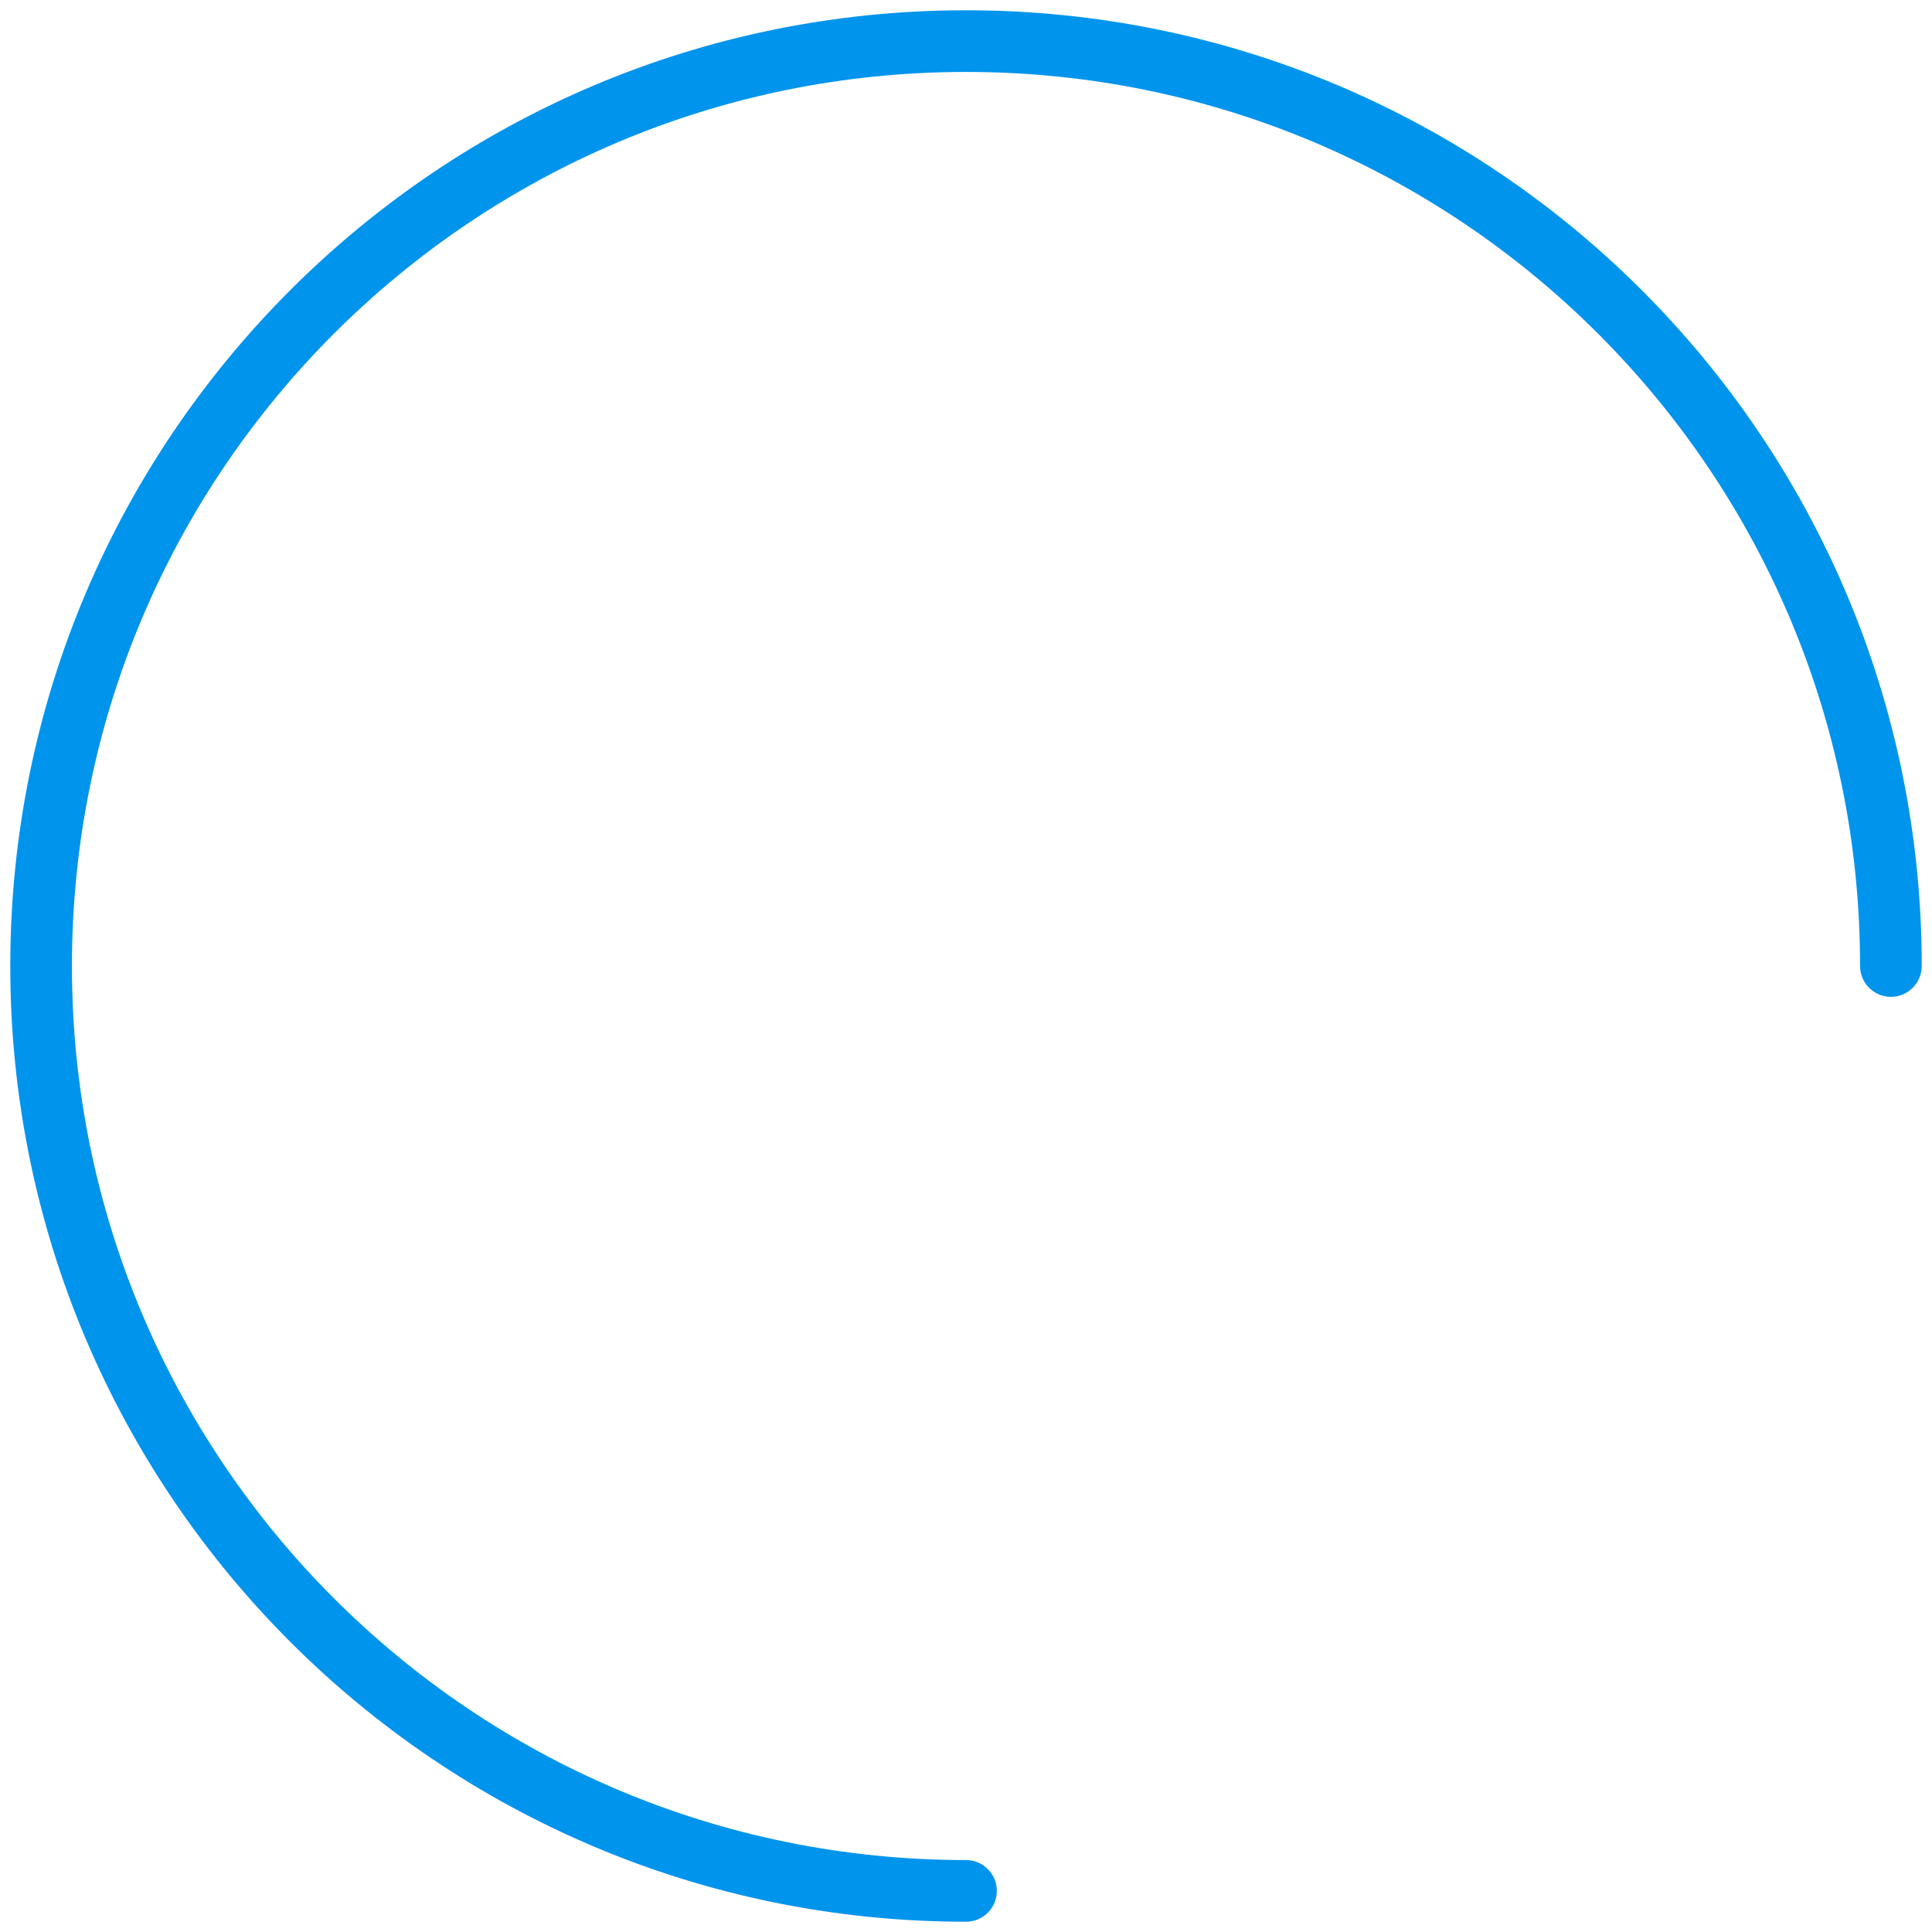
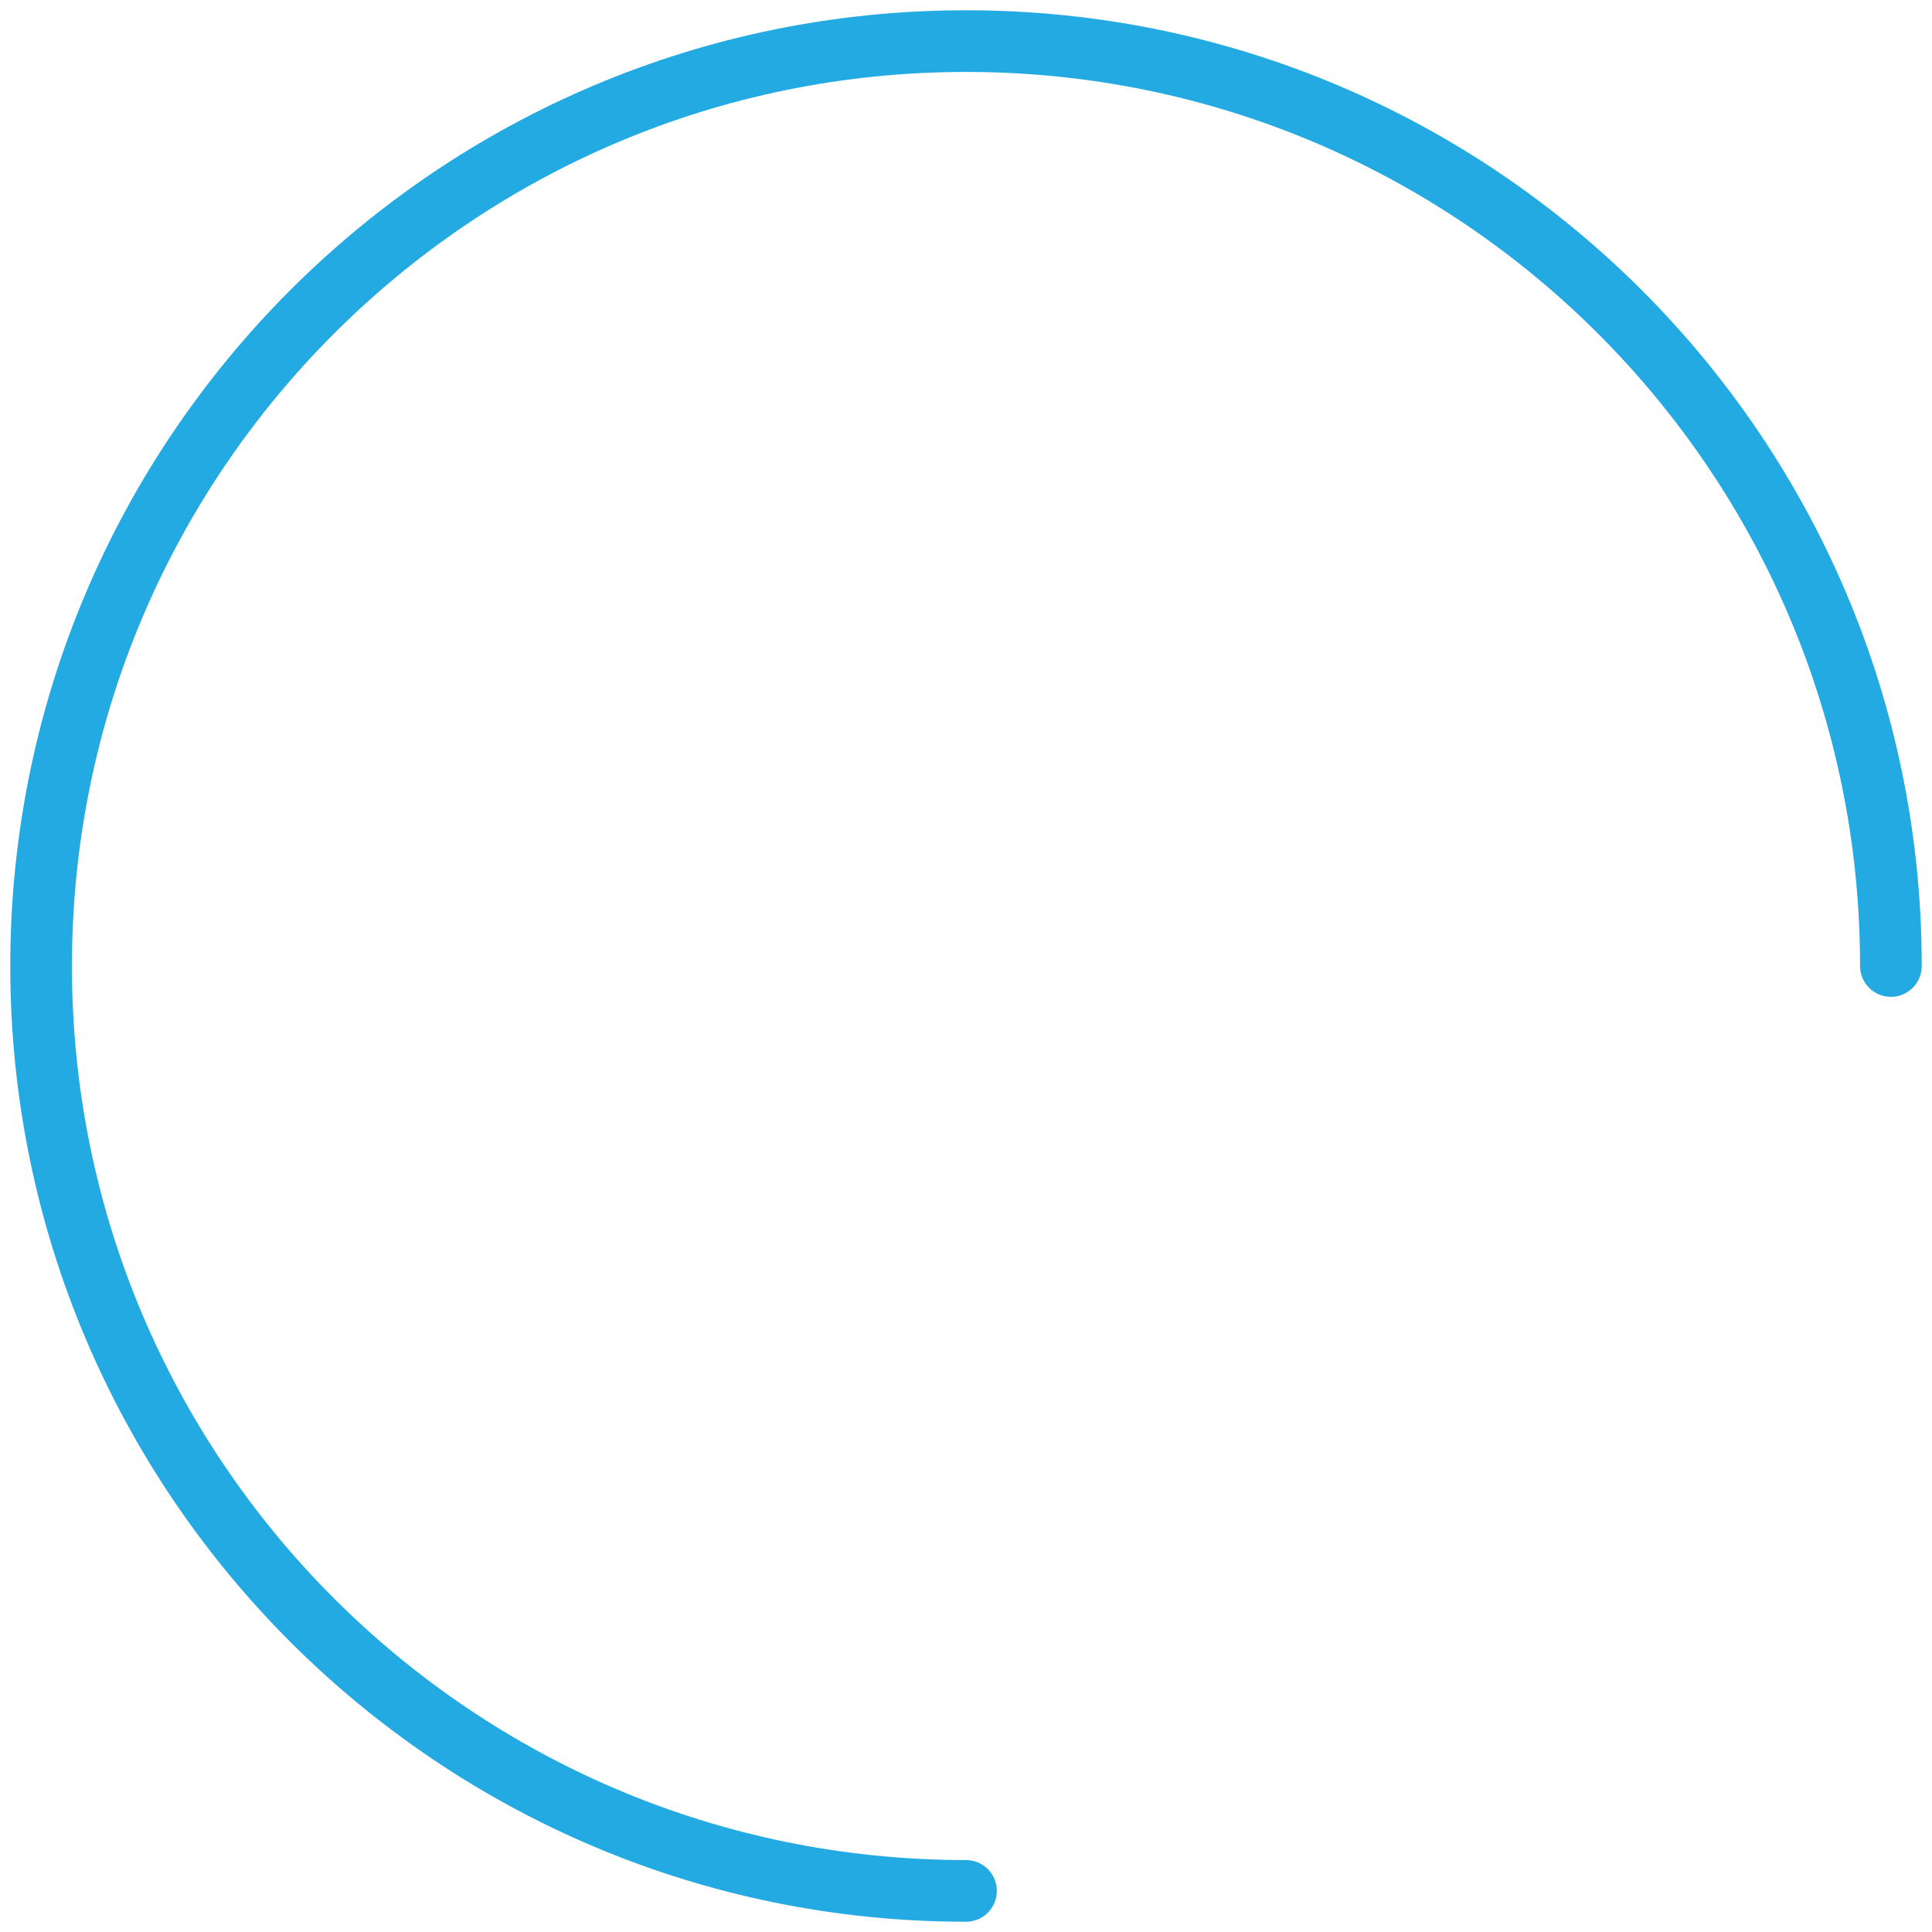
<svg xmlns="http://www.w3.org/2000/svg" width="94" height="94" viewBox="0 0 94 94" fill="none">
-   <path d="M92 47C92 22.147 71.853 2 47 2C22.147 2 2 22.147 2 47C2 71.853 22.147 92 47 92" stroke="#0094ec" stroke-width="3" stroke-linecap="round" stroke-linejoin="round" />
+   <path d="M92 47C92 22.147 71.853 2 47 2C22.147 2 2 22.147 2 47C2 71.853 22.147 92 47 92" stroke="#23AAE2" stroke-width="3" stroke-linecap="round" stroke-linejoin="round" />
</svg>
